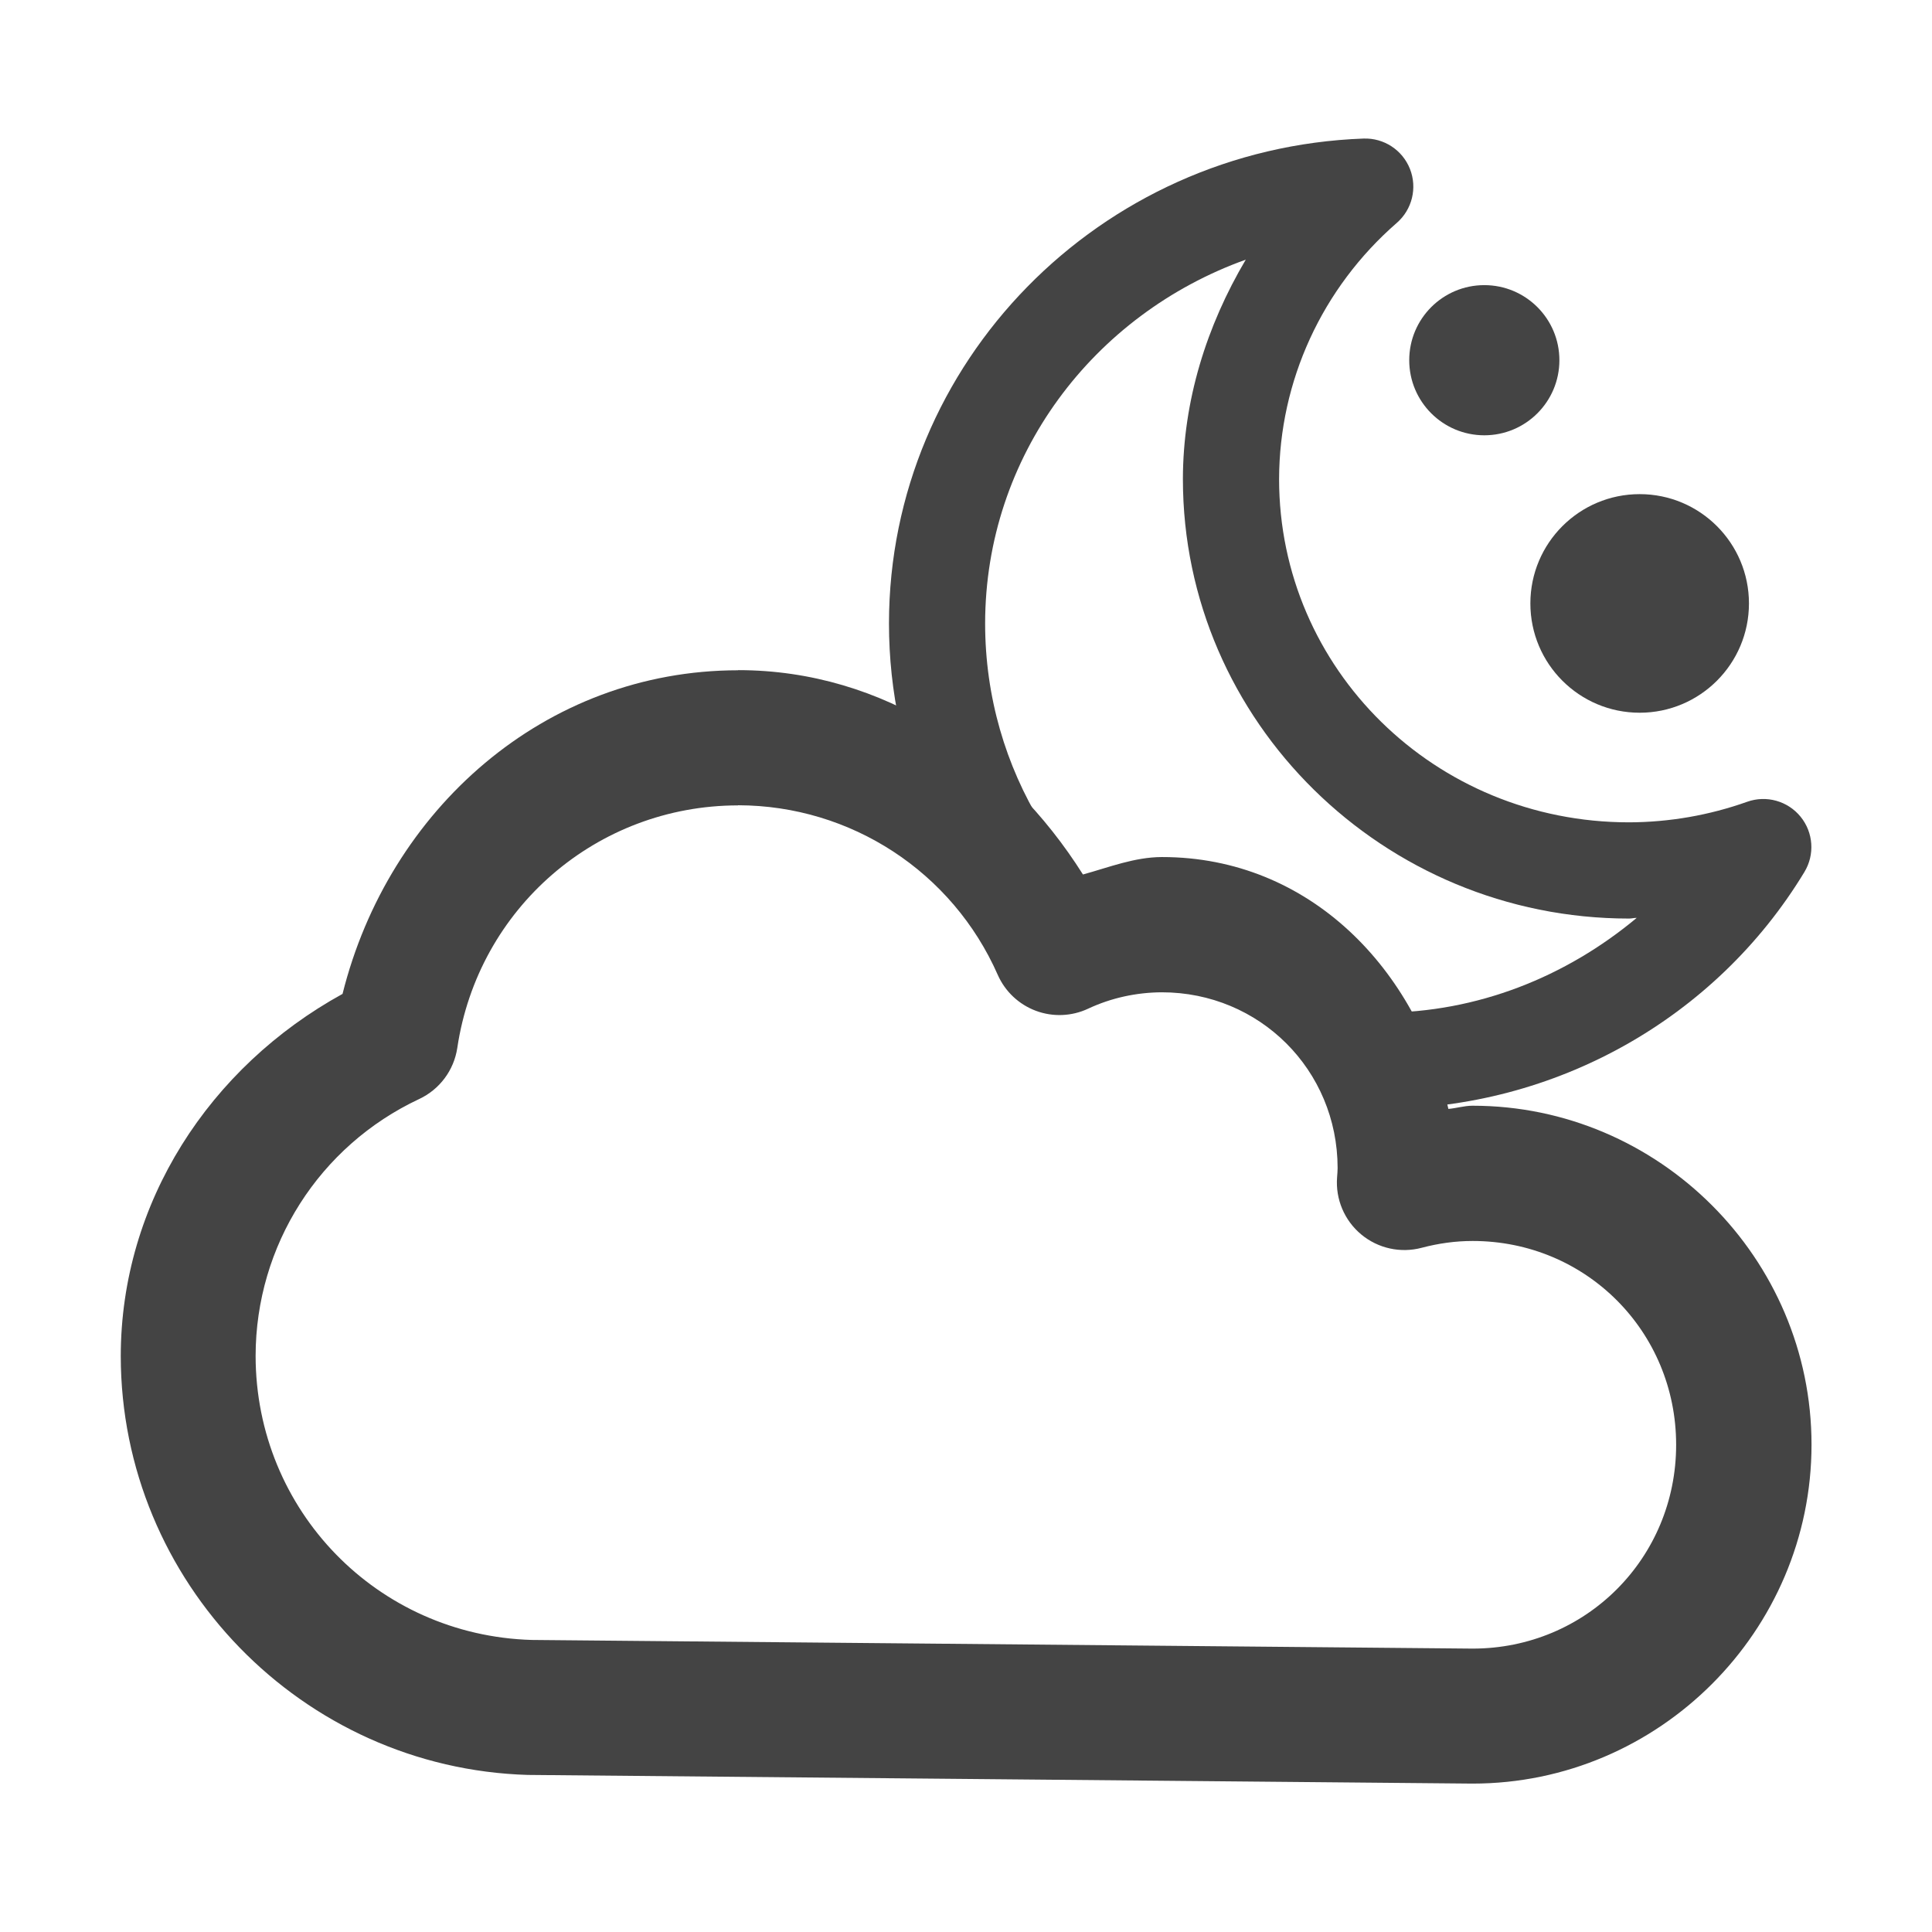
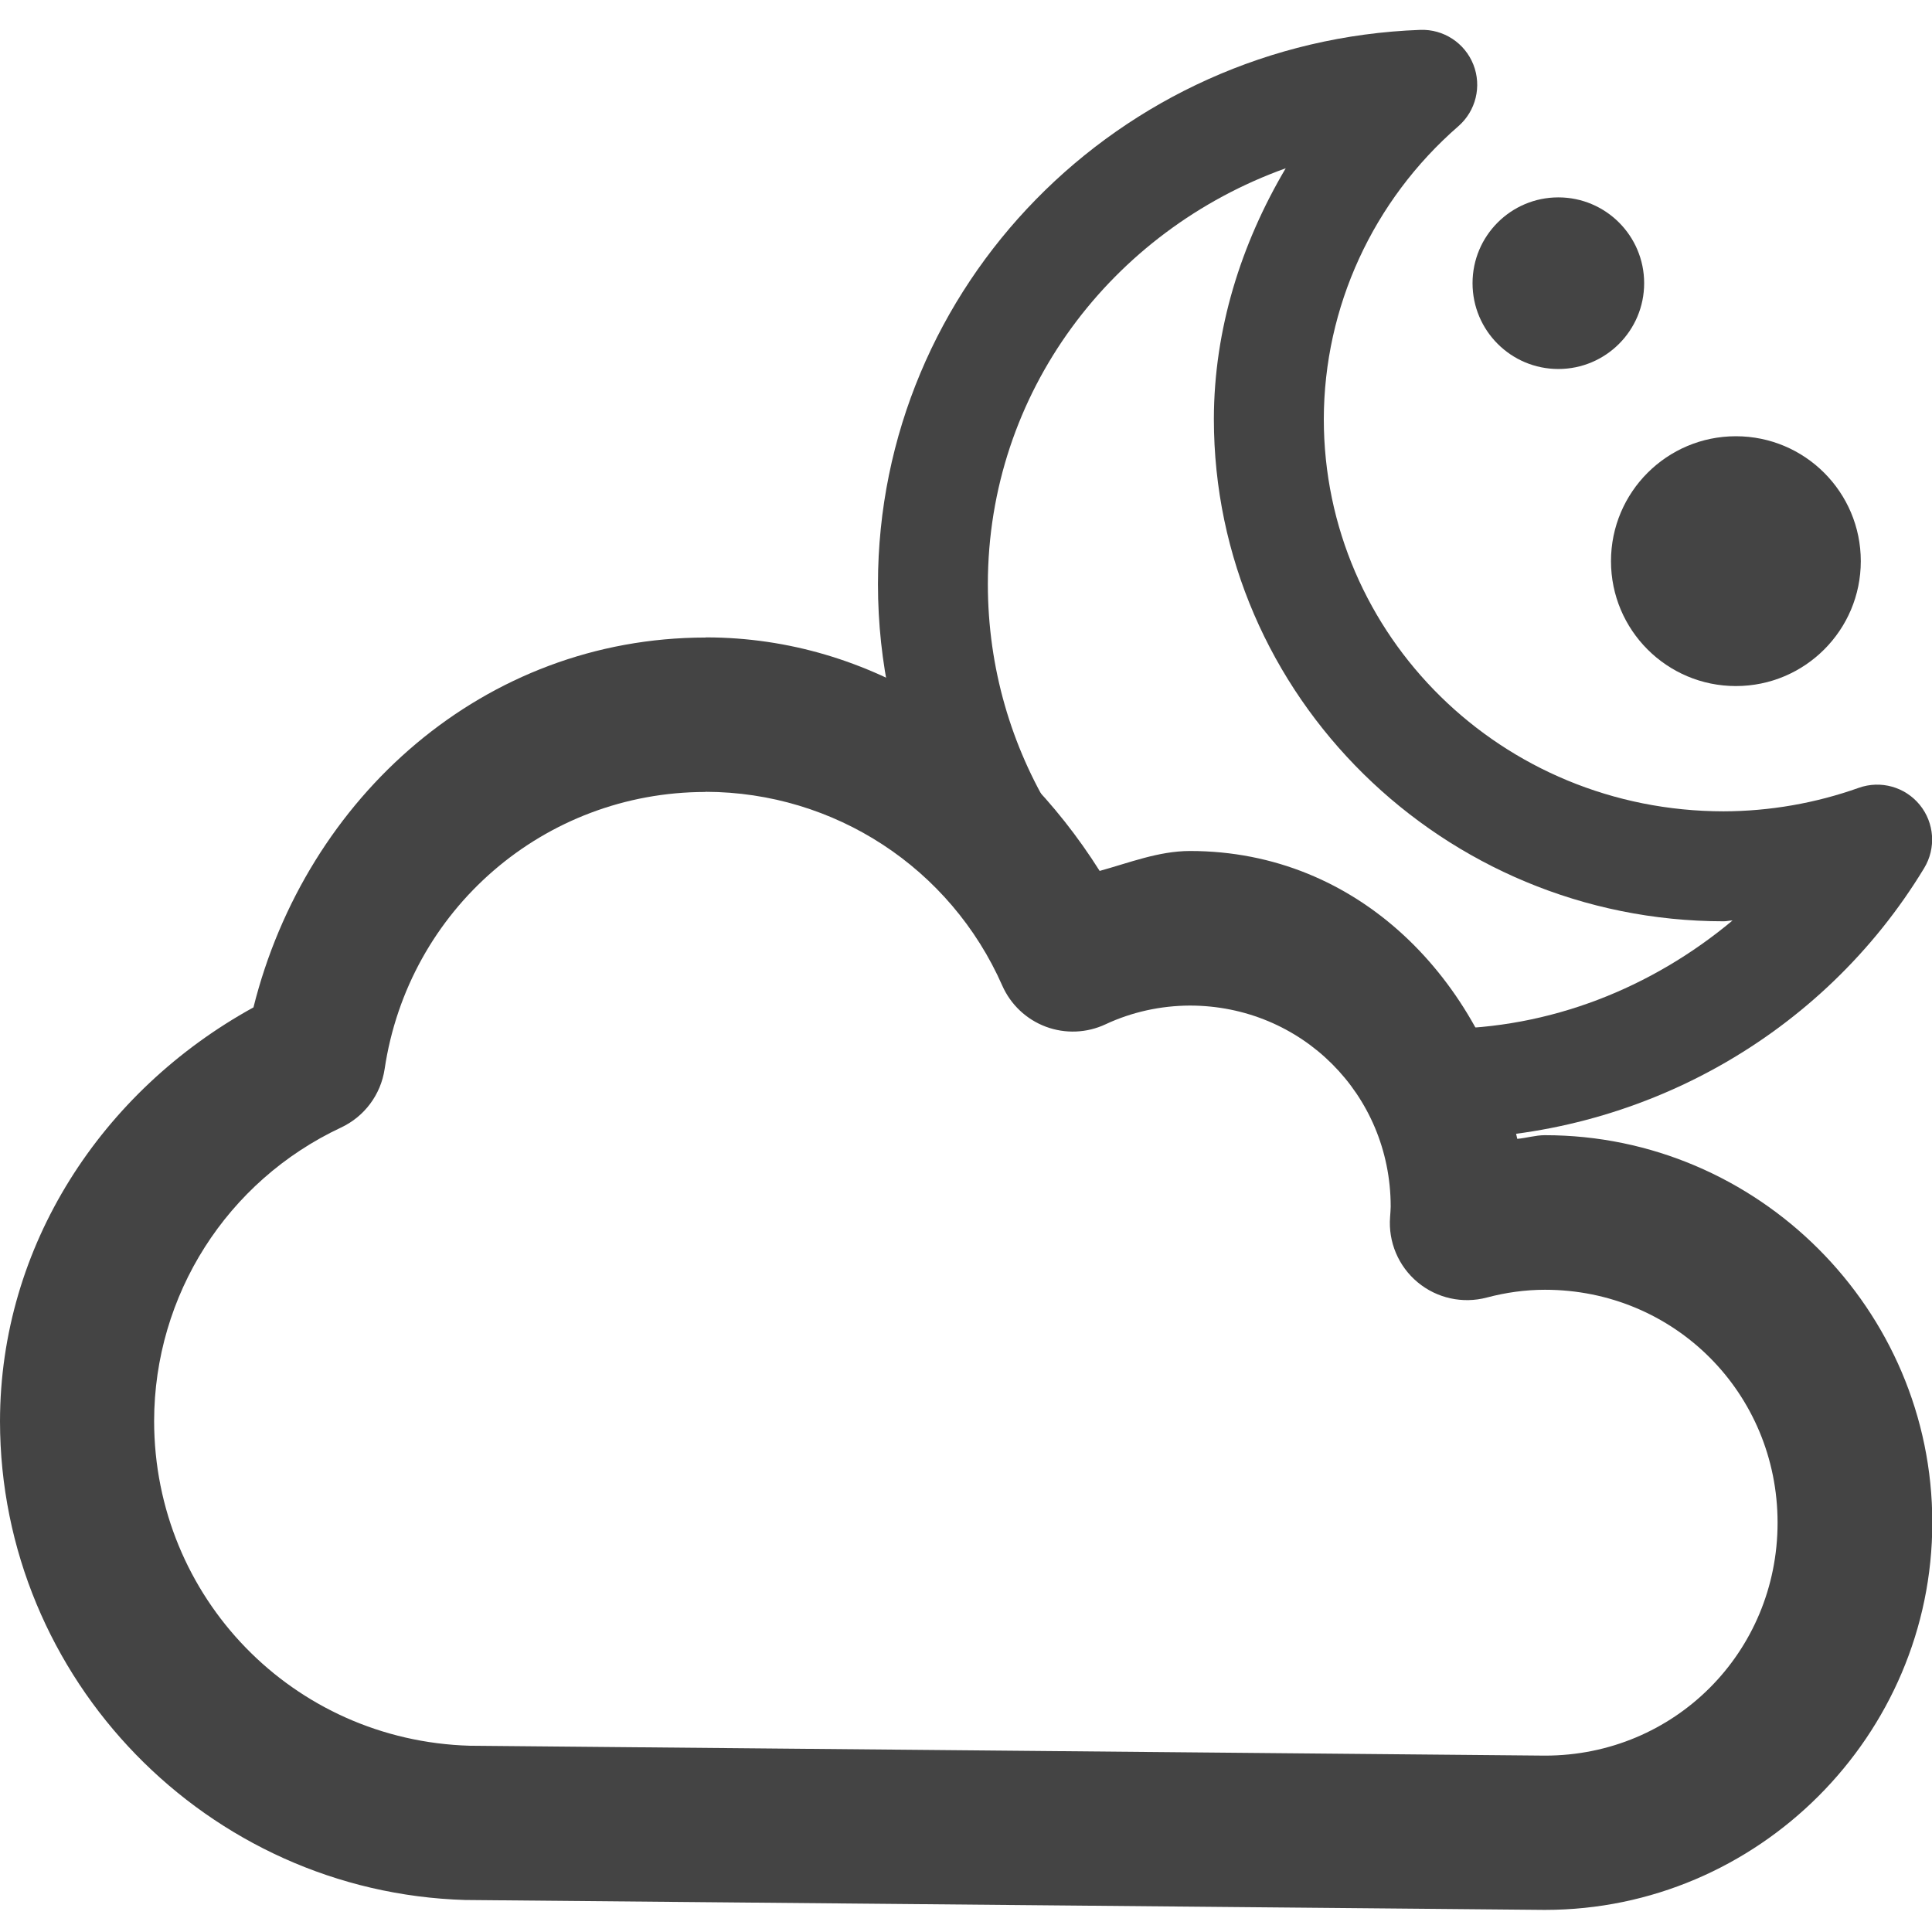
<svg xmlns="http://www.w3.org/2000/svg" width="16" height="16" viewBox="0 0 4.233 4.233" version="1.1" id="svg8">
  <defs id="defs2" />
  <g id="layer1" transform="translate(0,-284.3)">
-     <g id="g844" transform="matrix(0.2916656,0,0,0.2916742,0.2645901,201.6806)" style="fill:#444444;fill-opacity:1">
+     <g id="g844" transform="matrix(0.3333321,0,0,0.3333389,7.6999414e-6,189.5972)" style="fill:#444444;fill-opacity:1">
      <g style="fill:#444444;fill-opacity:1" transform="translate(9.3363603e-8,-0.01190085)" id="g827">
        <path id="path822" d="m 4.637,288.306 c -1.453,0.001 -2.625,1.046 -2.971,2.431 -1,0.55 -1.665,1.569 -1.666,2.72 C 8.9874673e-4,295.154 1.362,296.554 3.059,296.604 a 0.507,0.507 0 0 0 0.01,0 l 7.082,0.065 a 0.507,0.507 0 0 0 0.004,0 c 1.4,1.1e-4 2.546,-1.146 2.546,-2.546 10e-5,-1.4 -1.146,-2.546 -2.546,-2.546 a 0.507,0.507 0 0 0 -0.002,0 c -0.061,2.5e-4 -0.12,0.019 -0.18,0.024 -0.232,-1.045 -1.04,-1.892 -2.151,-1.892 a 0.507,0.507 0 0 0 -0.002,0 c -0.205,7.1e-4 -0.396,0.077 -0.592,0.131 -0.57,-0.903 -1.498,-1.534 -2.587,-1.535 a 0.507,0.507 0 0 0 -0.002,0 z m 0.002,0 0.236,0.057 a 0.507,0.507 0 0 0 -0.236,-0.057 z m -0.002,1.014 h 0.002 c 0.846,0.002 1.608,0.5 1.949,1.274 a 0.507,0.507 0 0 0 0.679,0.254 c 0.173,-0.081 0.362,-0.122 0.553,-0.123 0.735,-8e-5 1.32,0.584 1.321,1.319 10e-7,6.7e-4 10e-8,10e-4 0,0.002 -5.522e-4,0.022 -0.002,0.046 -0.004,0.069 a 0.507,0.507 0 0 0 0.636,0.529 c 0.125,-0.033 0.253,-0.051 0.382,-0.051 0.852,-6e-5 1.529,0.68 1.529,1.531 6.2e-5,0.852 -0.678,1.531 -1.529,1.531 l -7.068,-0.065 c -1.16,-0.034 -2.073,-0.973 -2.074,-2.134 9.567e-4,-0.828 0.478,-1.577 1.228,-1.929 a 0.507,0.507 0 0 0 0.287,-0.384 c 0.156,-1.049 1.048,-1.821 2.108,-1.822 z" style="color:#000000;font-style:normal;font-variant:normal;font-weight:normal;font-stretch:normal;font-size:medium;line-height:normal;font-family:sans-serif;font-variant-ligatures:normal;font-variant-position:normal;font-variant-caps:normal;font-variant-numeric:normal;font-variant-alternates:normal;font-feature-settings:normal;text-indent:0;text-align:start;text-decoration:none;text-decoration-line:none;text-decoration-style:solid;text-decoration-color:#000000;letter-spacing:normal;word-spacing:normal;text-transform:none;writing-mode:lr-tb;direction:ltr;text-orientation:mixed;dominant-baseline:auto;baseline-shift:baseline;text-anchor:start;white-space:normal;shape-padding:0;clip-rule:nonzero;display:inline;overflow:visible;visibility:visible;opacity:1;isolation:auto;mix-blend-mode:normal;color-interpolation:sRGB;color-interpolation-filters:linearRGB;solid-color:#000000;solid-opacity:1;vector-effect:none;fill:#444444;fill-opacity:1;fill-rule:nonzero;stroke:none;stroke-width:1.014;stroke-linecap:round;stroke-linejoin:round;stroke-miterlimit:4;stroke-dasharray:none;stroke-dashoffset:0;stroke-opacity:1;paint-order:markers stroke fill;color-rendering:auto;image-rendering:auto;shape-rendering:auto;text-rendering:auto;enable-background:accumulate" />
      </g>
      <path id="ellipse827" transform="matrix(0.2645833,0,0,0.2645833,0,284.3)" d="M 35.283,0 C 27.793,0.274 21.815,6.359 21.811,13.766 a 1.365,1.365 0 0 0 0,0.002 c 1.42e-4,3.92 1.679,7.451 4.352,9.961 a 6.755,6.313 0 0 1 2.564,-0.477 6.755,6.313 0 0 1 1.625,0.193 C 26.88,21.564 24.542,17.938 24.541,13.768 24.544,9.014 27.614,4.99 31.941,3.438 30.829,5.318 30.16,7.44 30.156,9.664 a 1.365,1.365 0 0 0 0,0.002 c 1.32e-4,6.887 5.699,12.478 12.664,12.479 a 1.365,1.365 0 0 0 0.004,0 c 0.073,-1.51e-4 0.144,-0.02 0.217,-0.02 -2.002,1.672 -4.526,2.69 -7.238,2.693 -1.144,-3.4e-5 -2.245,-0.168 -3.283,-0.477 a 6.755,6.313 0 0 1 2.588,3.172 c 0.232,0.011 0.461,0.035 0.695,0.035 4.916,-0.004 9.477,-2.557 12,-6.727 a 1.365,1.365 0 0 0 -1.625,-1.992 c -1.076,0.383 -2.212,0.581 -3.357,0.584 -5.513,-2.26e-4 -9.932,-4.358 -9.934,-9.744 v -0.002 c 0.006,-2.779 1.217,-5.424 3.342,-7.273 A 1.365,1.365 0 0 0 35.283,0 Z" style="color:#000000;font-style:normal;font-variant:normal;font-weight:normal;font-stretch:normal;font-size:medium;line-height:normal;font-family:sans-serif;font-variant-ligatures:normal;font-variant-position:normal;font-variant-caps:normal;font-variant-numeric:normal;font-variant-alternates:normal;font-feature-settings:normal;text-indent:0;text-align:start;text-decoration:none;text-decoration-line:none;text-decoration-style:solid;text-decoration-color:#000000;letter-spacing:normal;word-spacing:normal;text-transform:none;writing-mode:lr-tb;direction:ltr;text-orientation:mixed;dominant-baseline:auto;baseline-shift:baseline;text-anchor:start;white-space:normal;shape-padding:0;clip-rule:nonzero;display:inline;overflow:visible;visibility:visible;opacity:1;isolation:auto;mix-blend-mode:normal;color-interpolation:sRGB;color-interpolation-filters:linearRGB;solid-color:#000000;solid-opacity:1;vector-effect:none;fill:#444444;fill-opacity:1;fill-rule:nonzero;stroke:none;stroke-width:2.73;stroke-linecap:round;stroke-linejoin:round;stroke-miterlimit:4;stroke-dasharray:none;stroke-dashoffset:0;stroke-opacity:1;paint-order:markers stroke fill;color-rendering:auto;image-rendering:auto;shape-rendering:auto;text-rendering:auto;enable-background:accumulate" />
      <circle style="opacity:1;fill:#444444;fill-opacity:1;stroke:none;stroke-width:0.123;stroke-linecap:round;stroke-linejoin:round;stroke-miterlimit:4;stroke-dasharray:none;paint-order:markers stroke fill" id="circle823" cx="10.243" cy="285.965" r="0.564" />
      <circle r="0.821" cy="287.792" cx="11.41" id="path819" style="opacity:1;fill:#444444;fill-opacity:1;stroke:none;stroke-width:0.179;stroke-linecap:round;stroke-linejoin:round;stroke-miterlimit:4;stroke-dasharray:none;paint-order:markers stroke fill" />
    </g>
  </g>
</svg>
